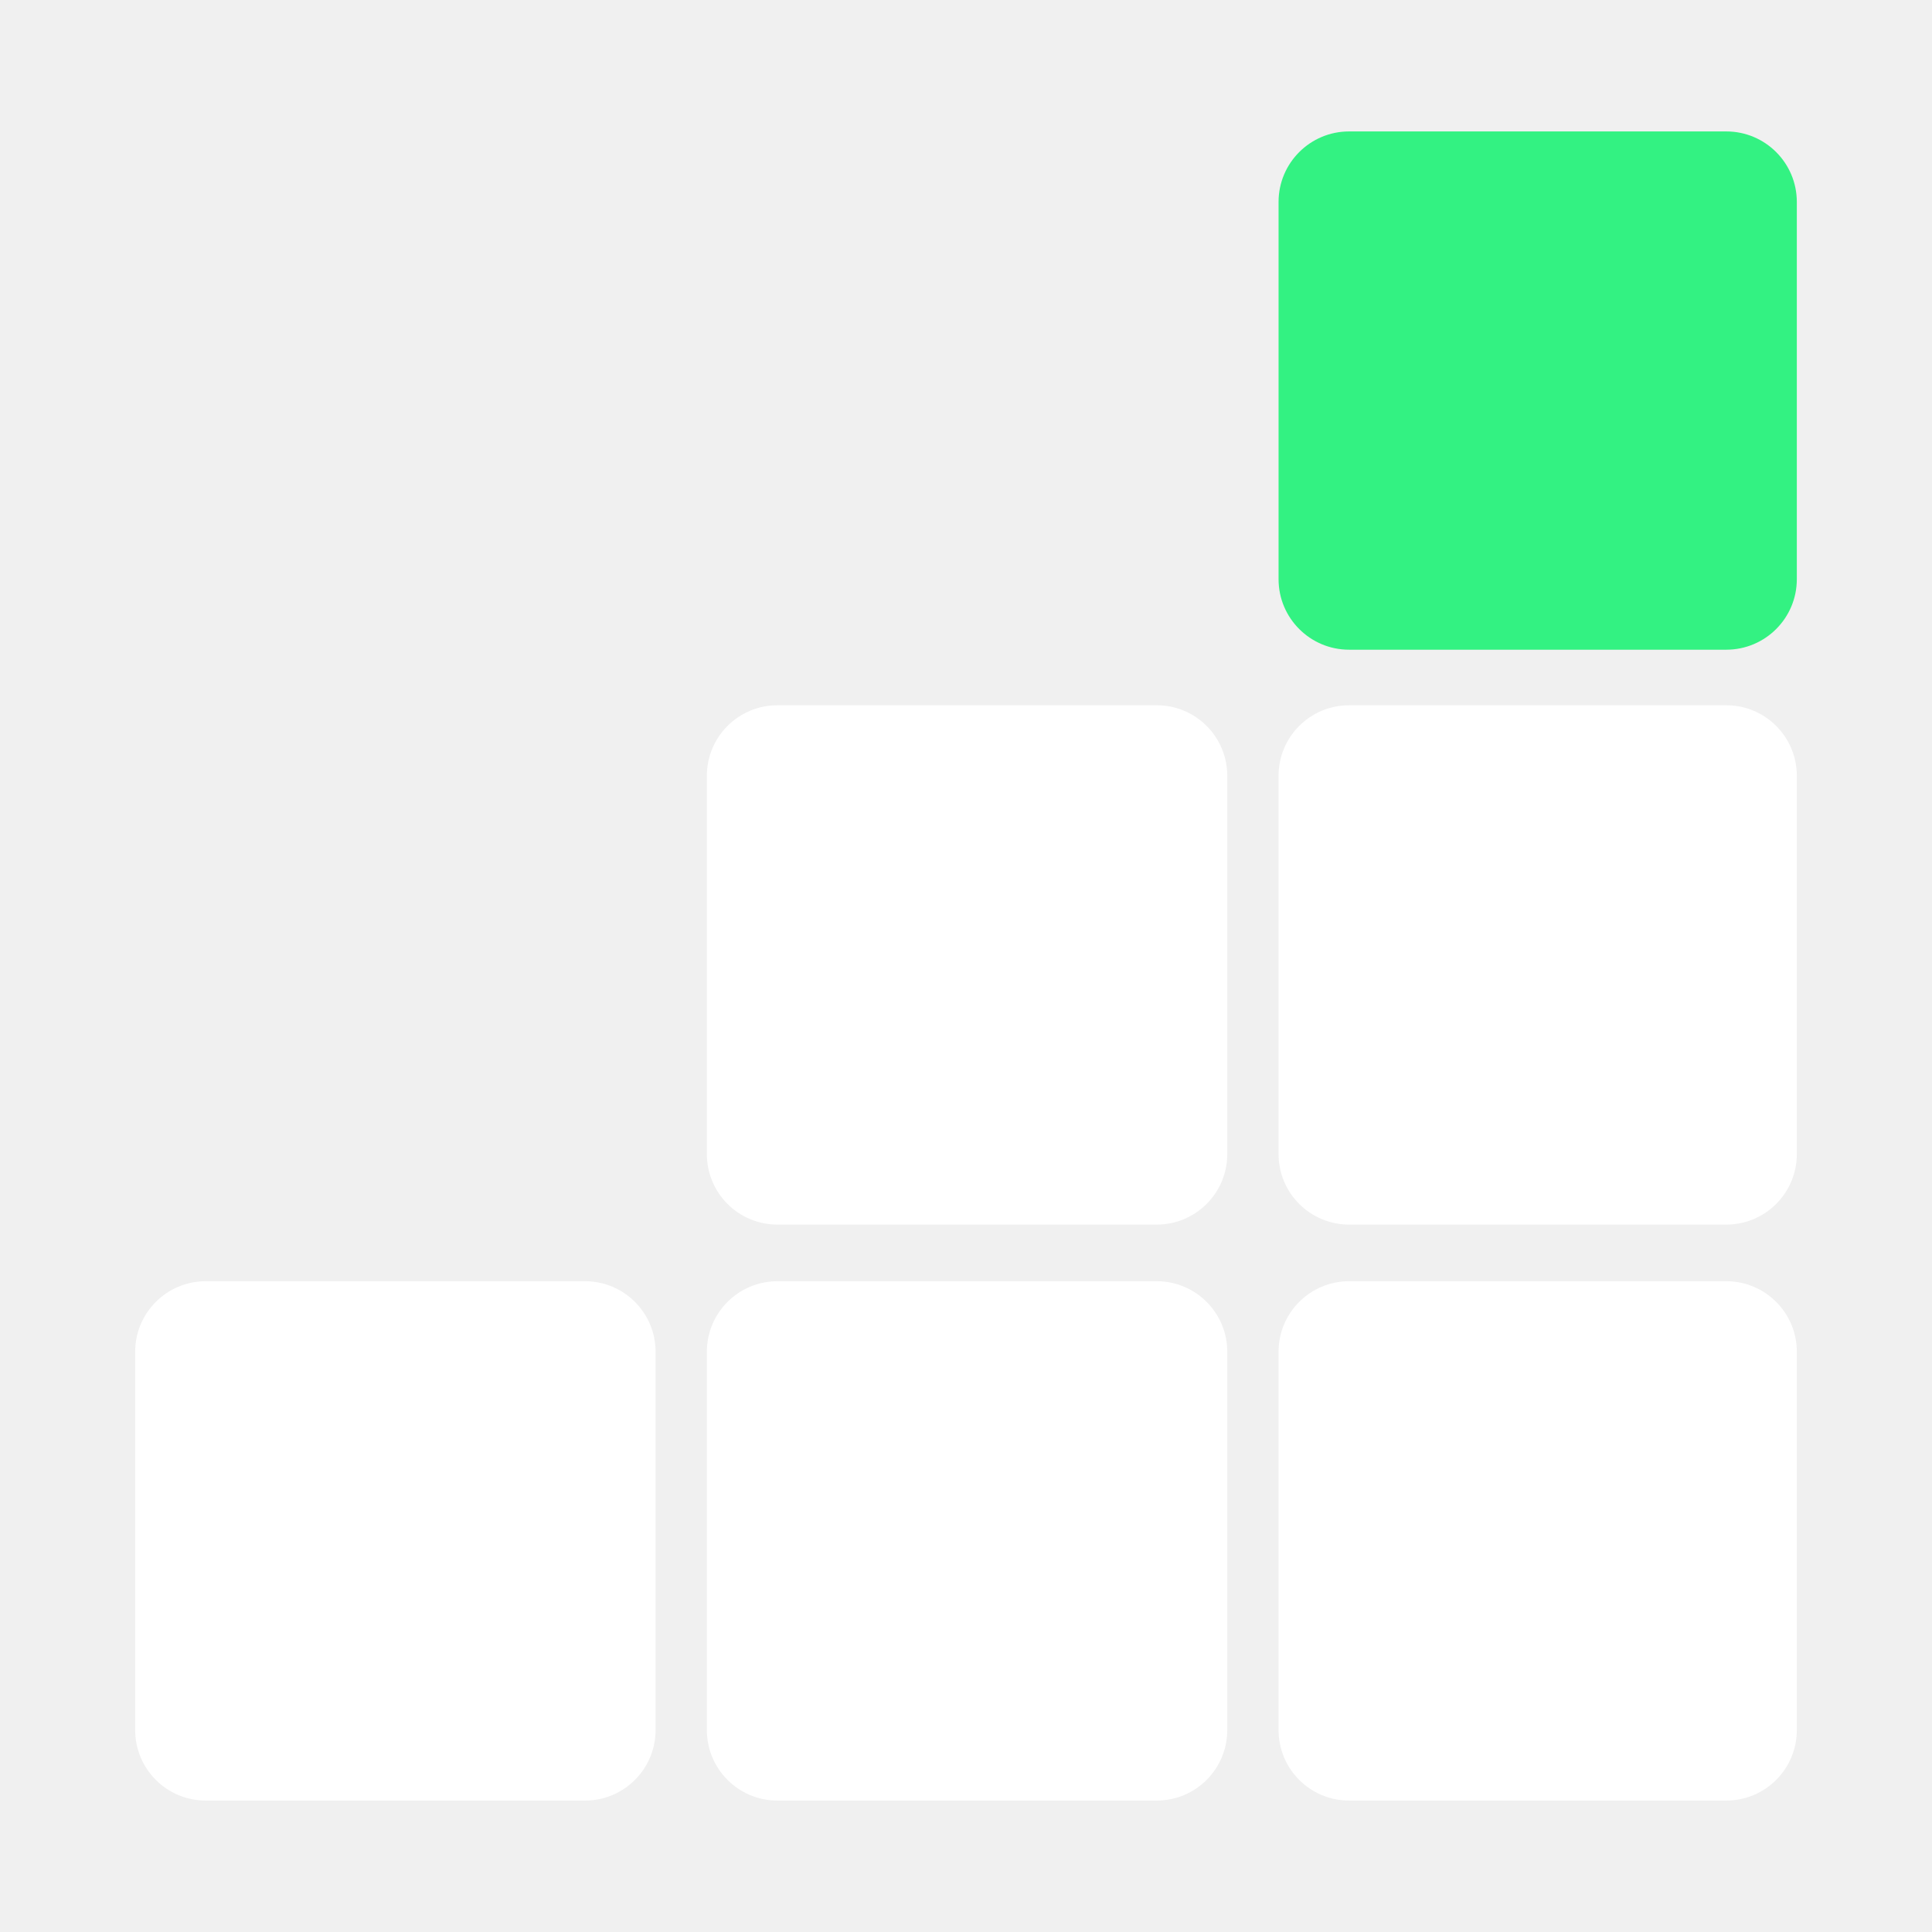
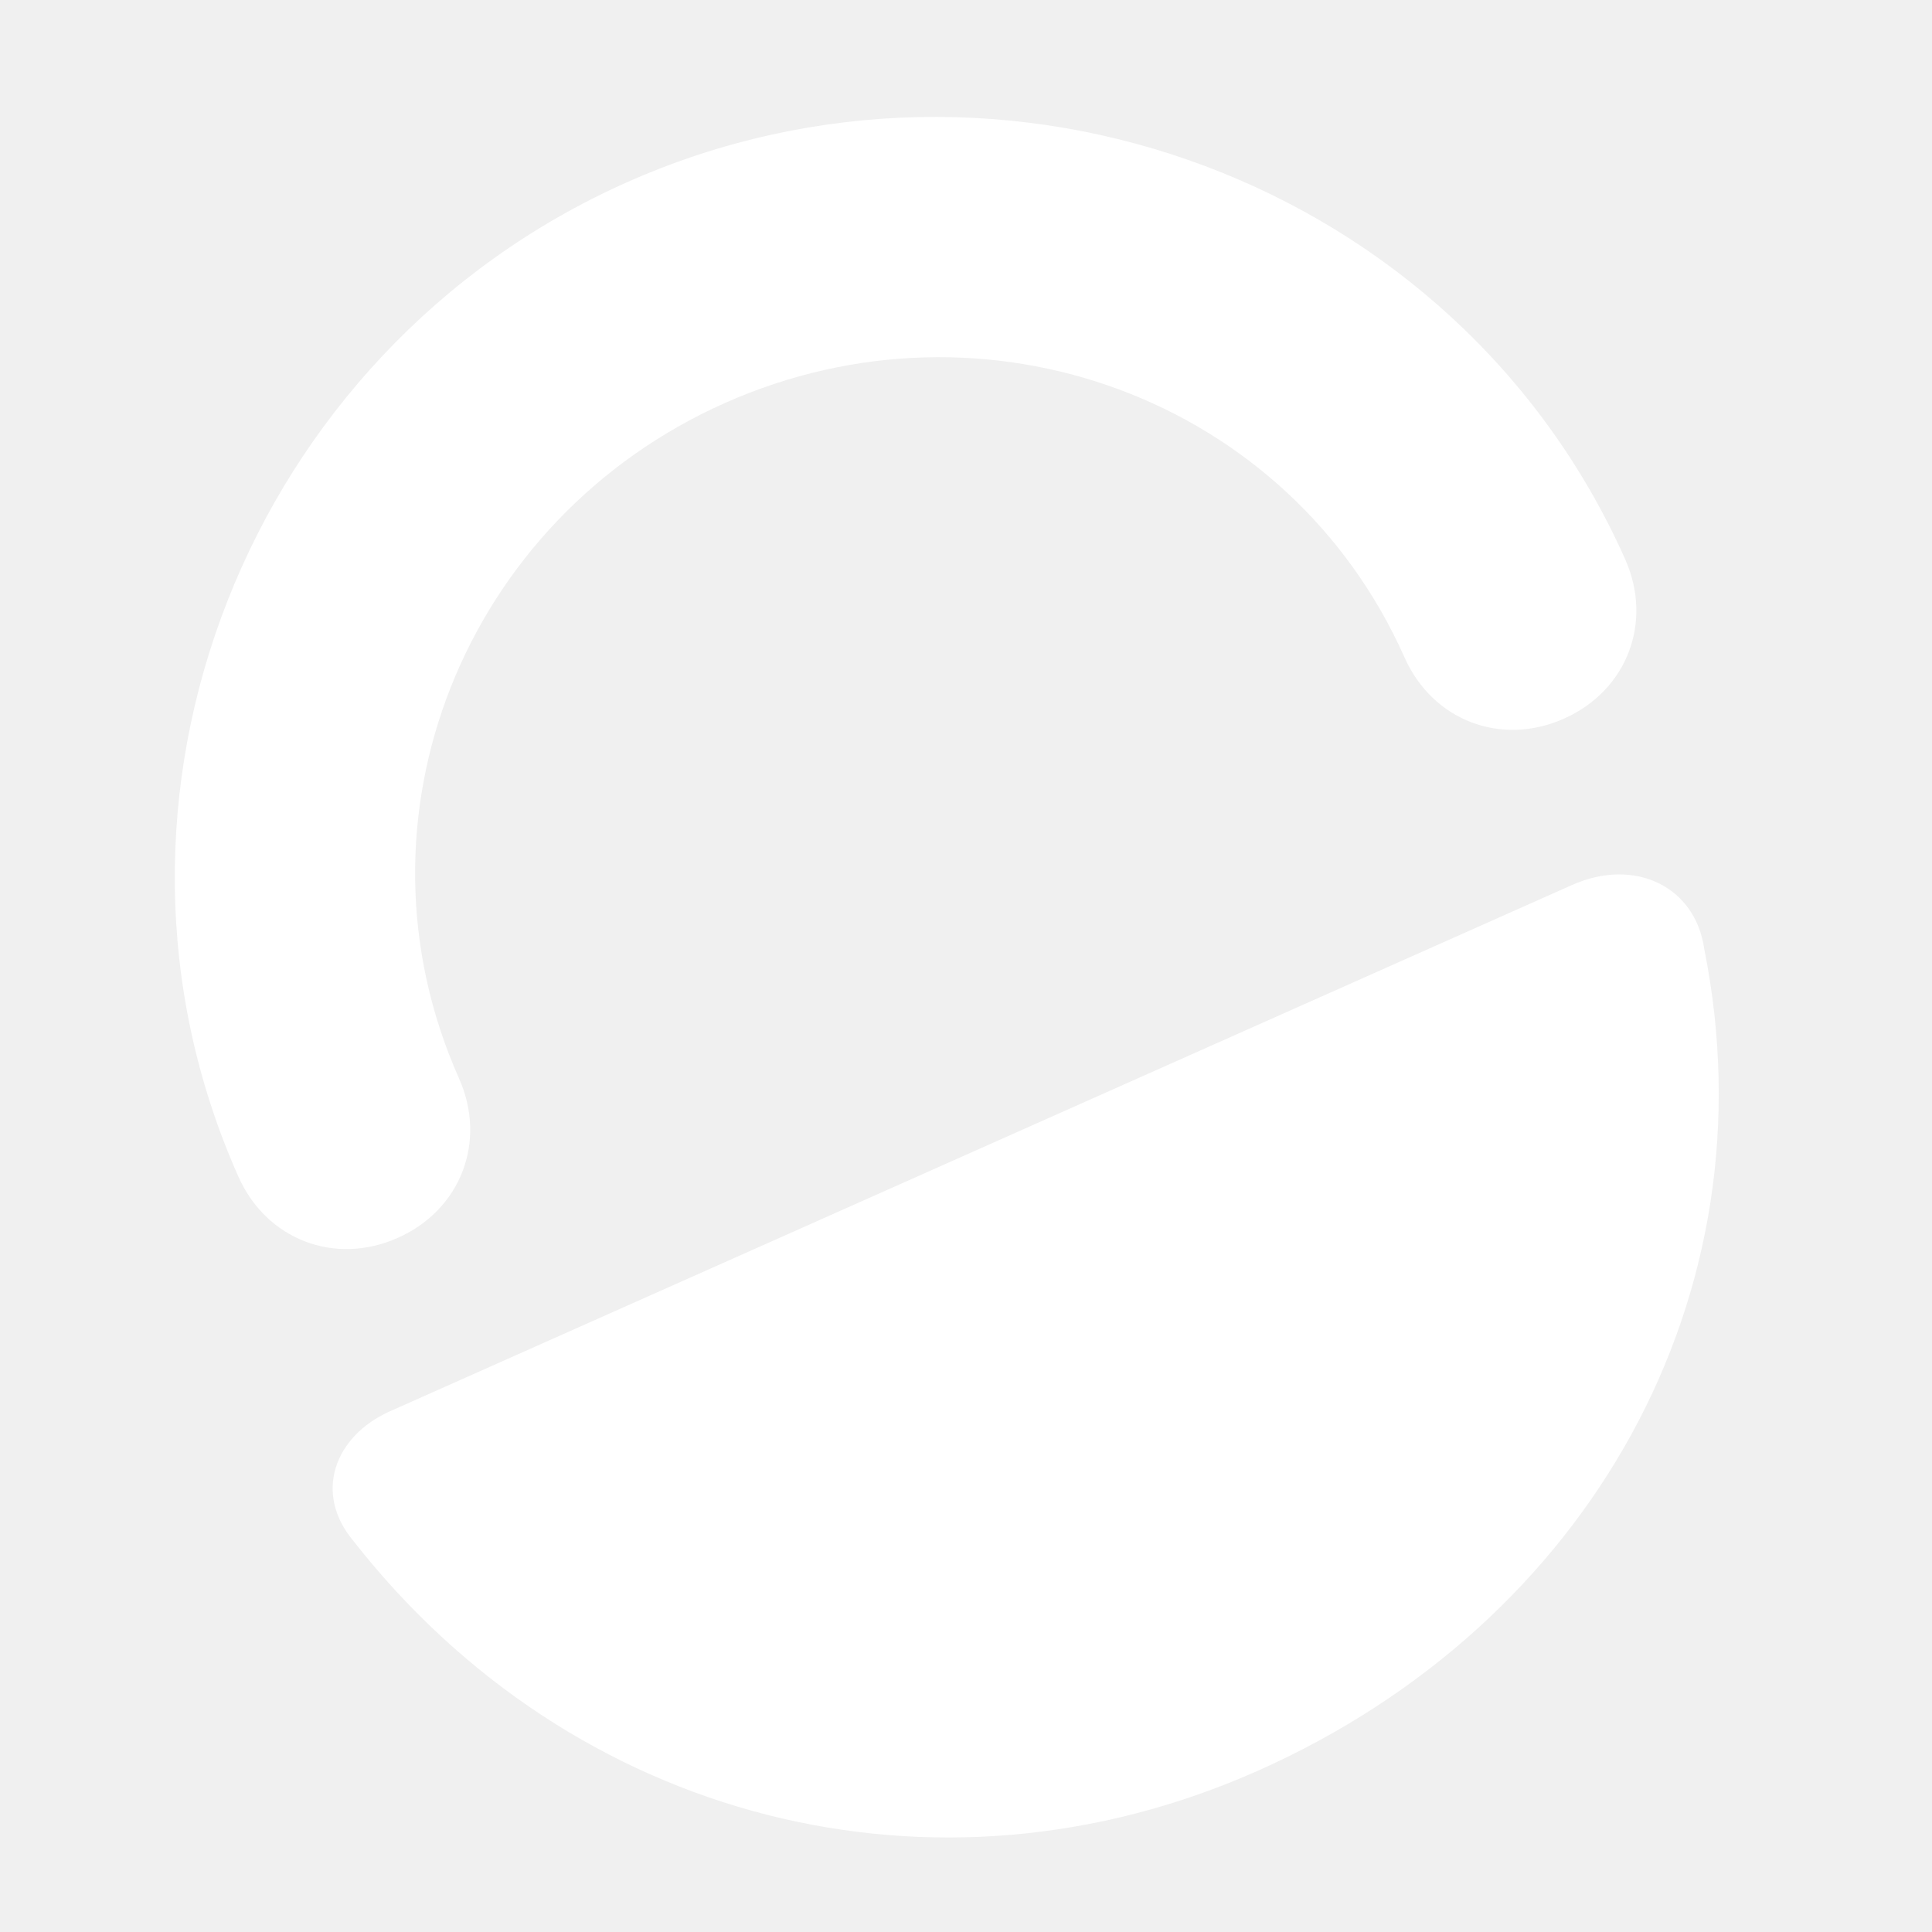
- <svg xmlns="http://www.w3.org/2000/svg" width="904" height="904" viewBox="0 0 904 904" role="img" aria-label="WLKR Labs">
-   <g transform="translate(0 0) scale(1)">
-     <g transform="translate(53.25 51)">
-       <rect x="545" y="10.5" width="242.5" height="242.5" rx="33" fill="#33F282" />
-       <rect x="277.5" y="279" width="243.5" height="243" rx="33" fill="#ffffff" />
-       <rect x="545" y="279" width="242.5" height="243" rx="33" fill="#ffffff" />
-       <rect x="10" y="548.5" width="243.5" height="243" rx="33" fill="#ffffff" />
-       <rect x="277.5" y="548.5" width="243.5" height="243" rx="33" fill="#ffffff" />
-       <rect x="545" y="548.5" width="242.5" height="243" rx="33" fill="#ffffff" />
-     </g>
+ <svg xmlns="http://www.w3.org/2000/svg" width="224" height="224" viewBox="-112 -112 224 224" fill="#ffffff" role="img" aria-label="WLKR.SI">
+   <g id="lens" transform="rotate(-24)">
+     <path transform="translate(0 -7)" d="M-87,-5 C-87,-53 -47,-92 1,-92 C49,-92 89,-53 89,-5     C89,3 83,9 75,9 C67,9 61,3 61,-5     C61,-38 34,-64 1,-64 C-32,-64 -59,-38 -59,-5     C-59,3 -65,9 -73,9 C-81,9 -87,3 -87,-5 Z" />
+     <path transform="translate(0 8)" d="M-92,24 C-94,17 -89,12 -82,12 H68     C76,12 81,18 79,25 C70,65 35,91 -7,91     C-48,91 -82,64 -92,24 Z" />
  </g>
</svg>
